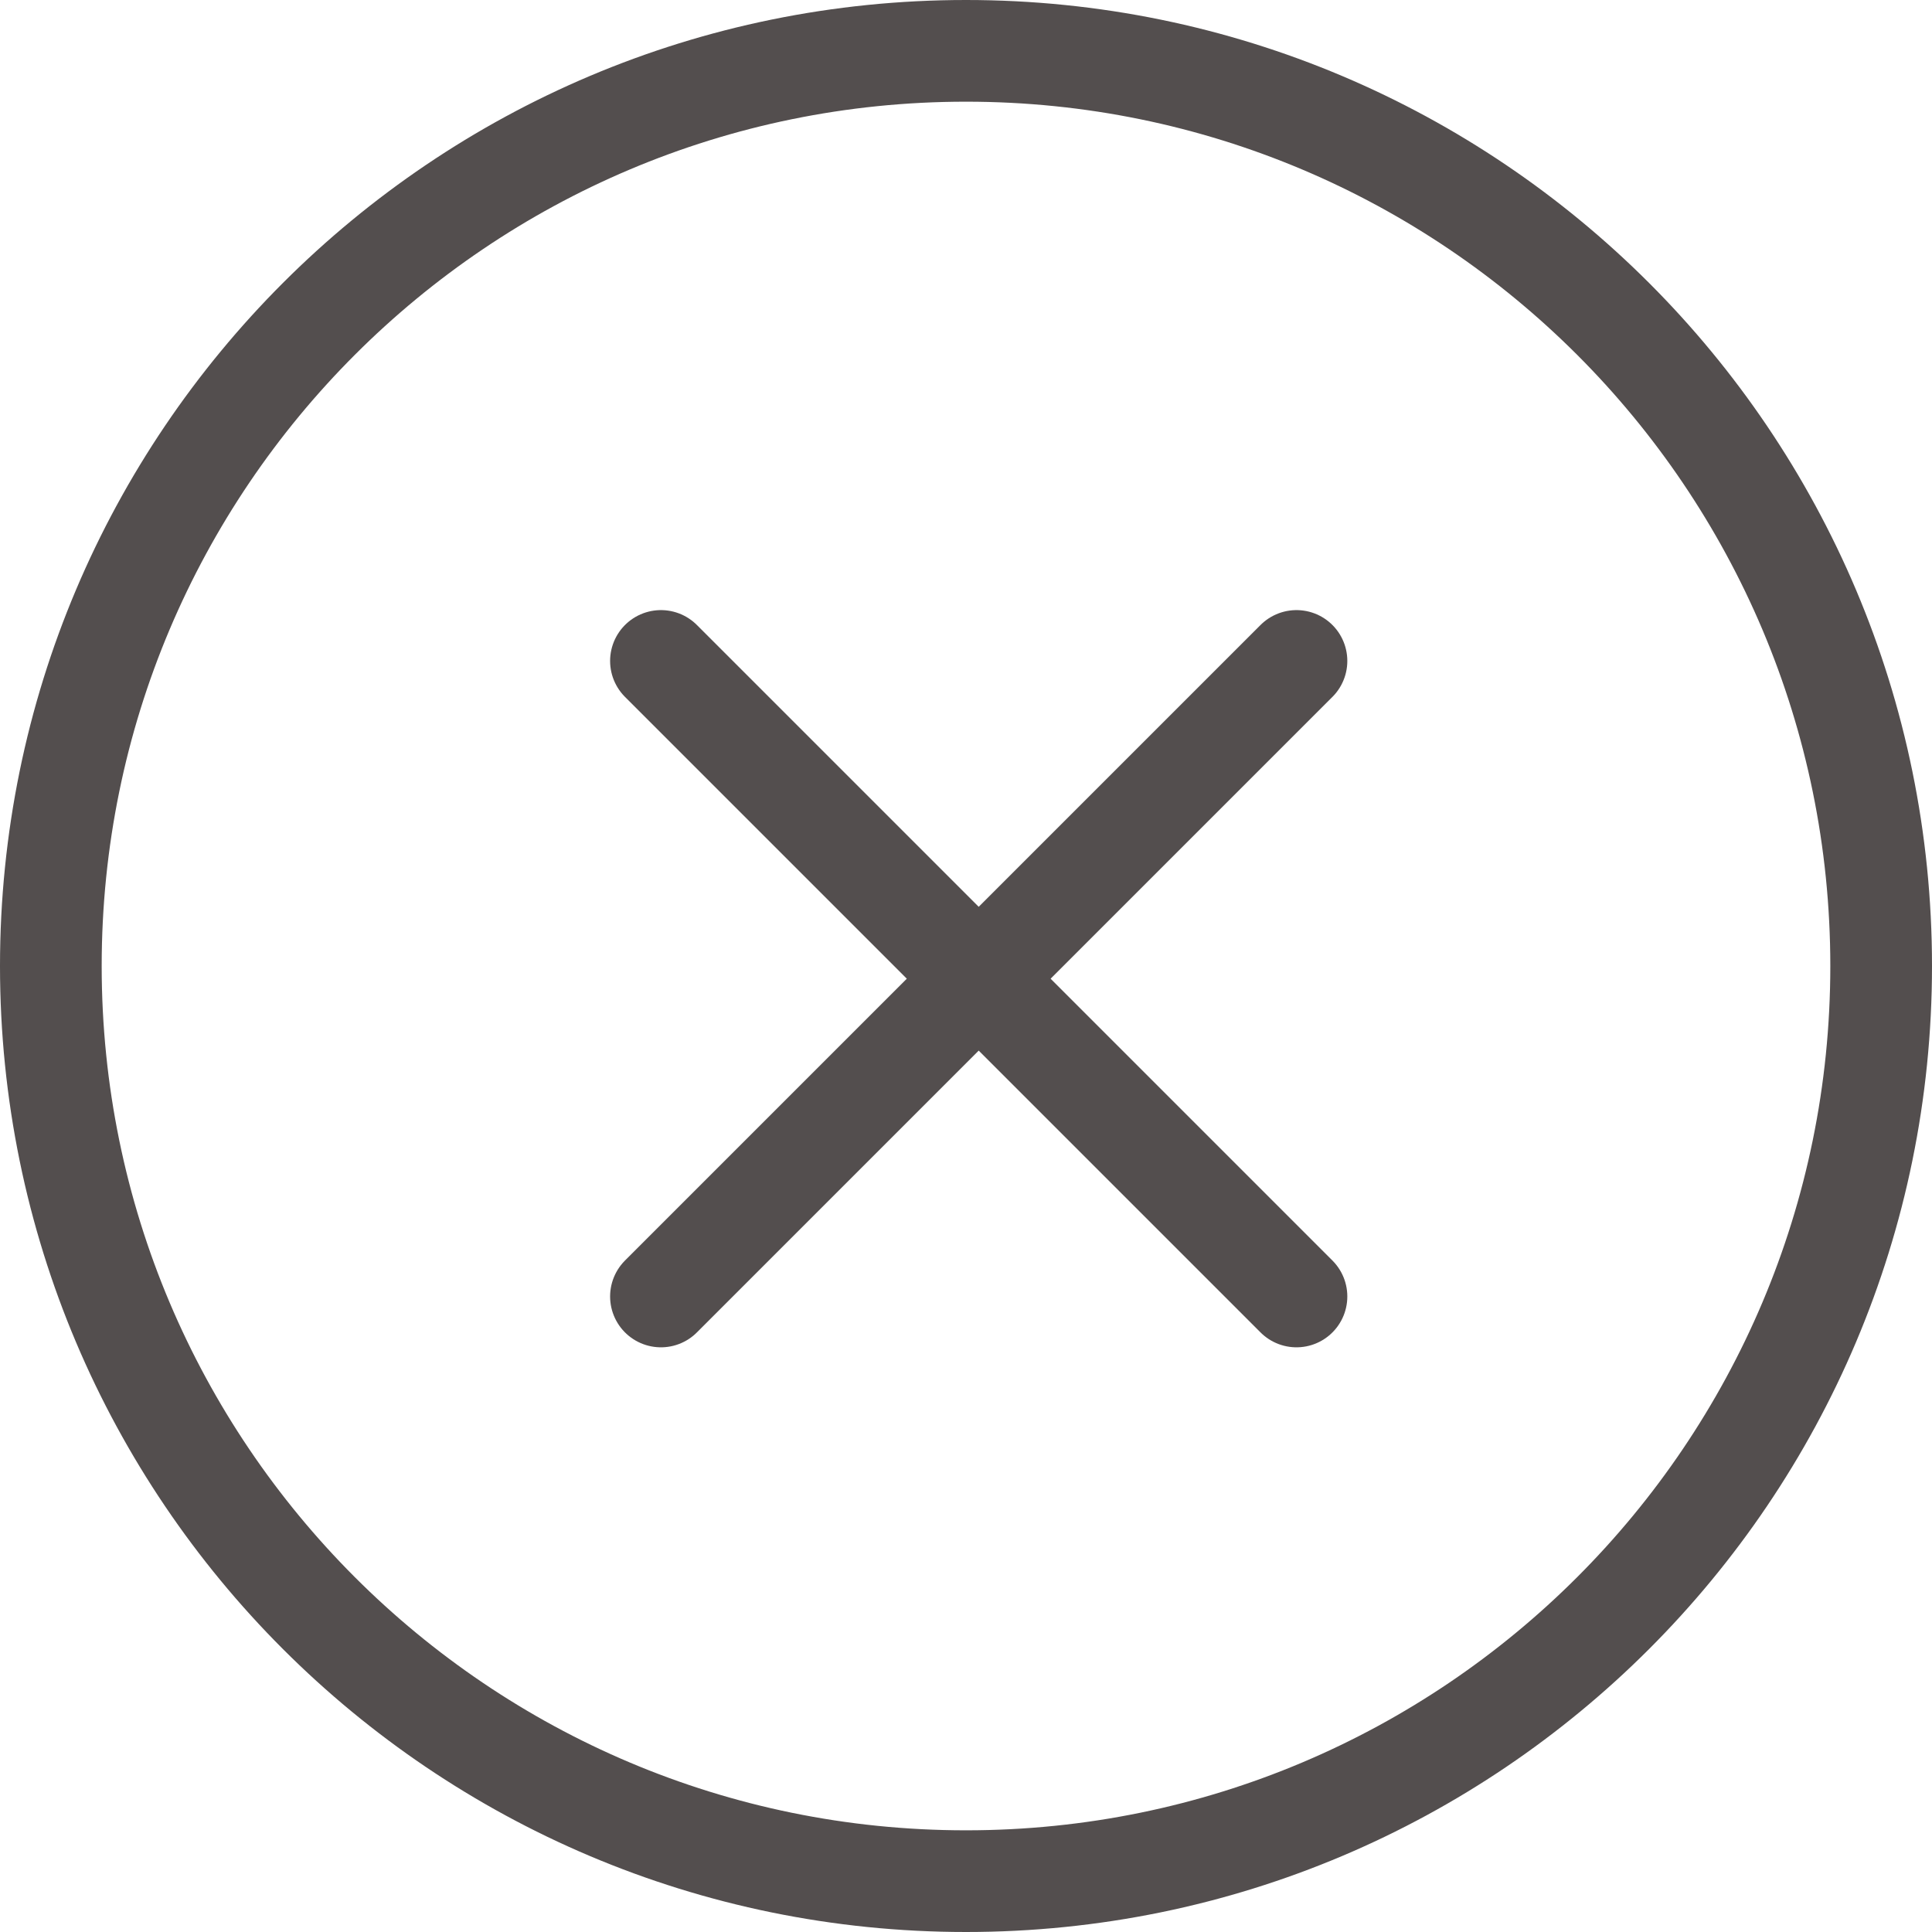
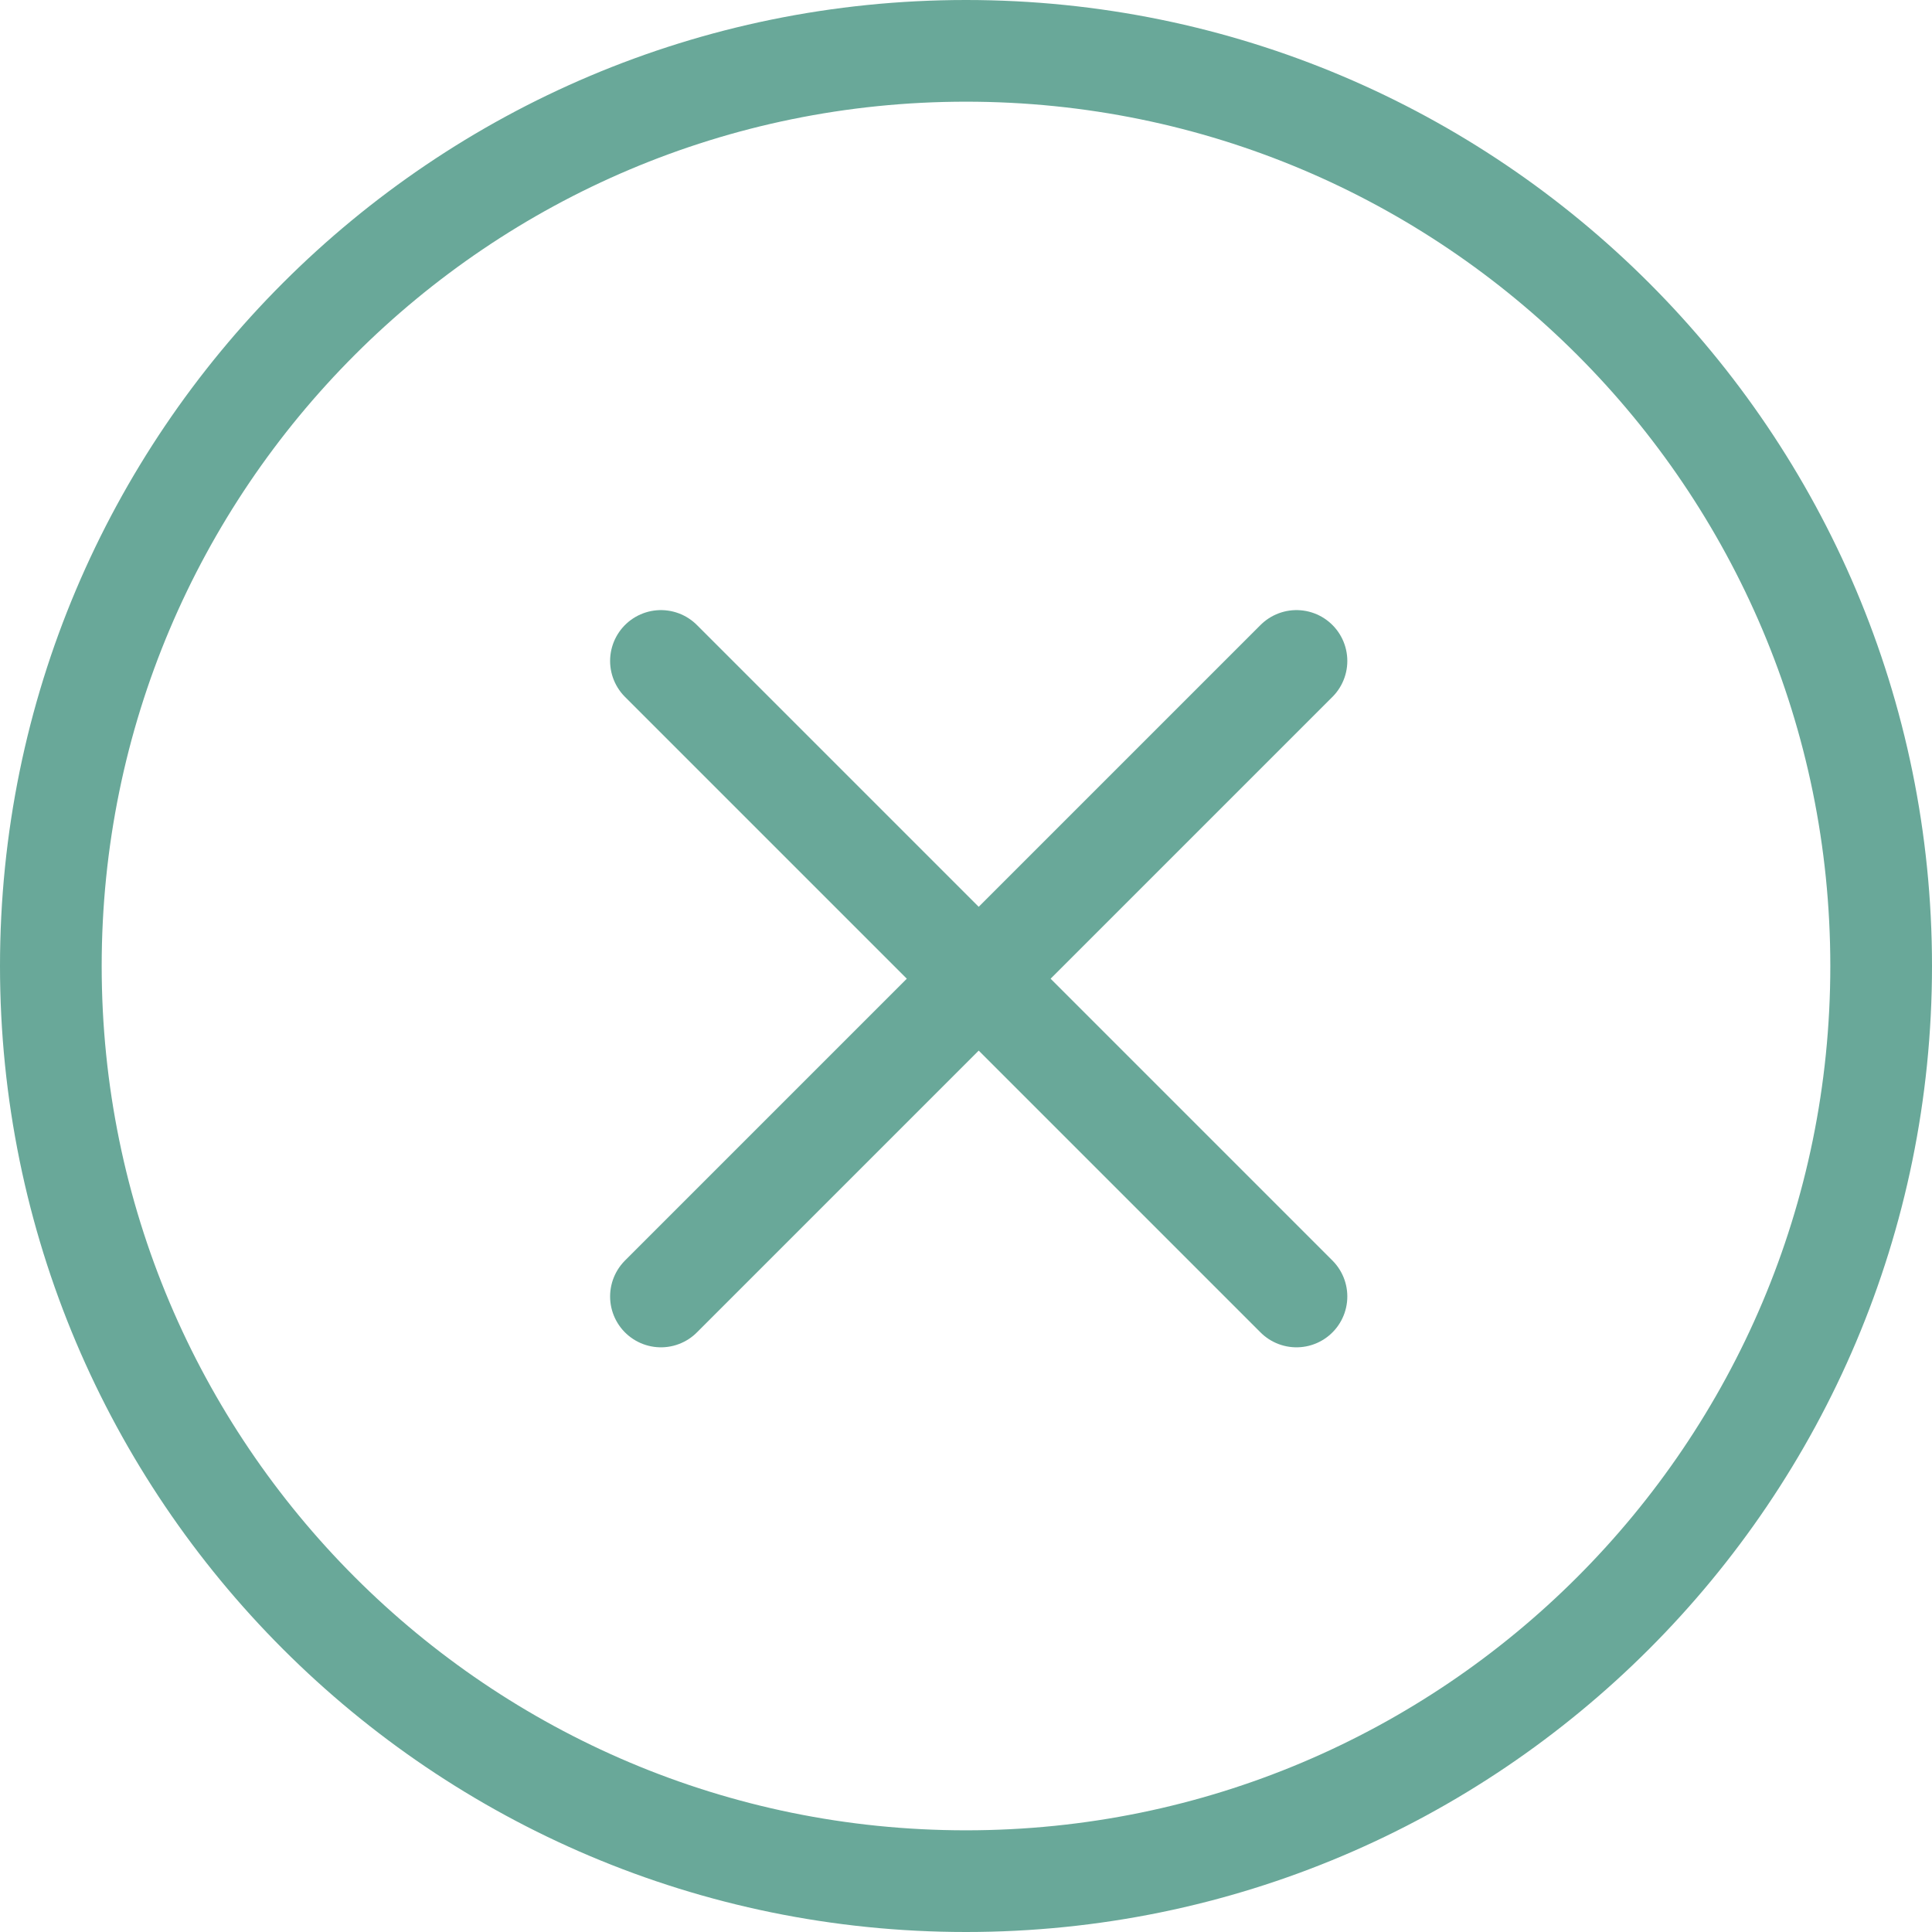
<svg xmlns="http://www.w3.org/2000/svg" width="38" height="38" viewBox="0 0 38 38" fill="none">
-   <circle cx="19" cy="19" r="18" stroke="#534E4E" stroke-width="2" />
-   <path d="M13 13L25.5 25.5" stroke="#534E4E" stroke-width="2" stroke-linecap="round" />
-   <path d="M13 25.5L25.5 13" stroke="#534E4E" stroke-width="2" stroke-linecap="round" />
+   <circle cx="19" cy="19" r="18" stroke="#69A899" stroke-width="2" />
+   <path d="M13 13L25.5 25.5" stroke="#69A899" stroke-width="2" stroke-linecap="round" />
+   <path d="M13 25.5L25.5 13" stroke="#69A899" stroke-width="2" stroke-linecap="round" />
</svg>
